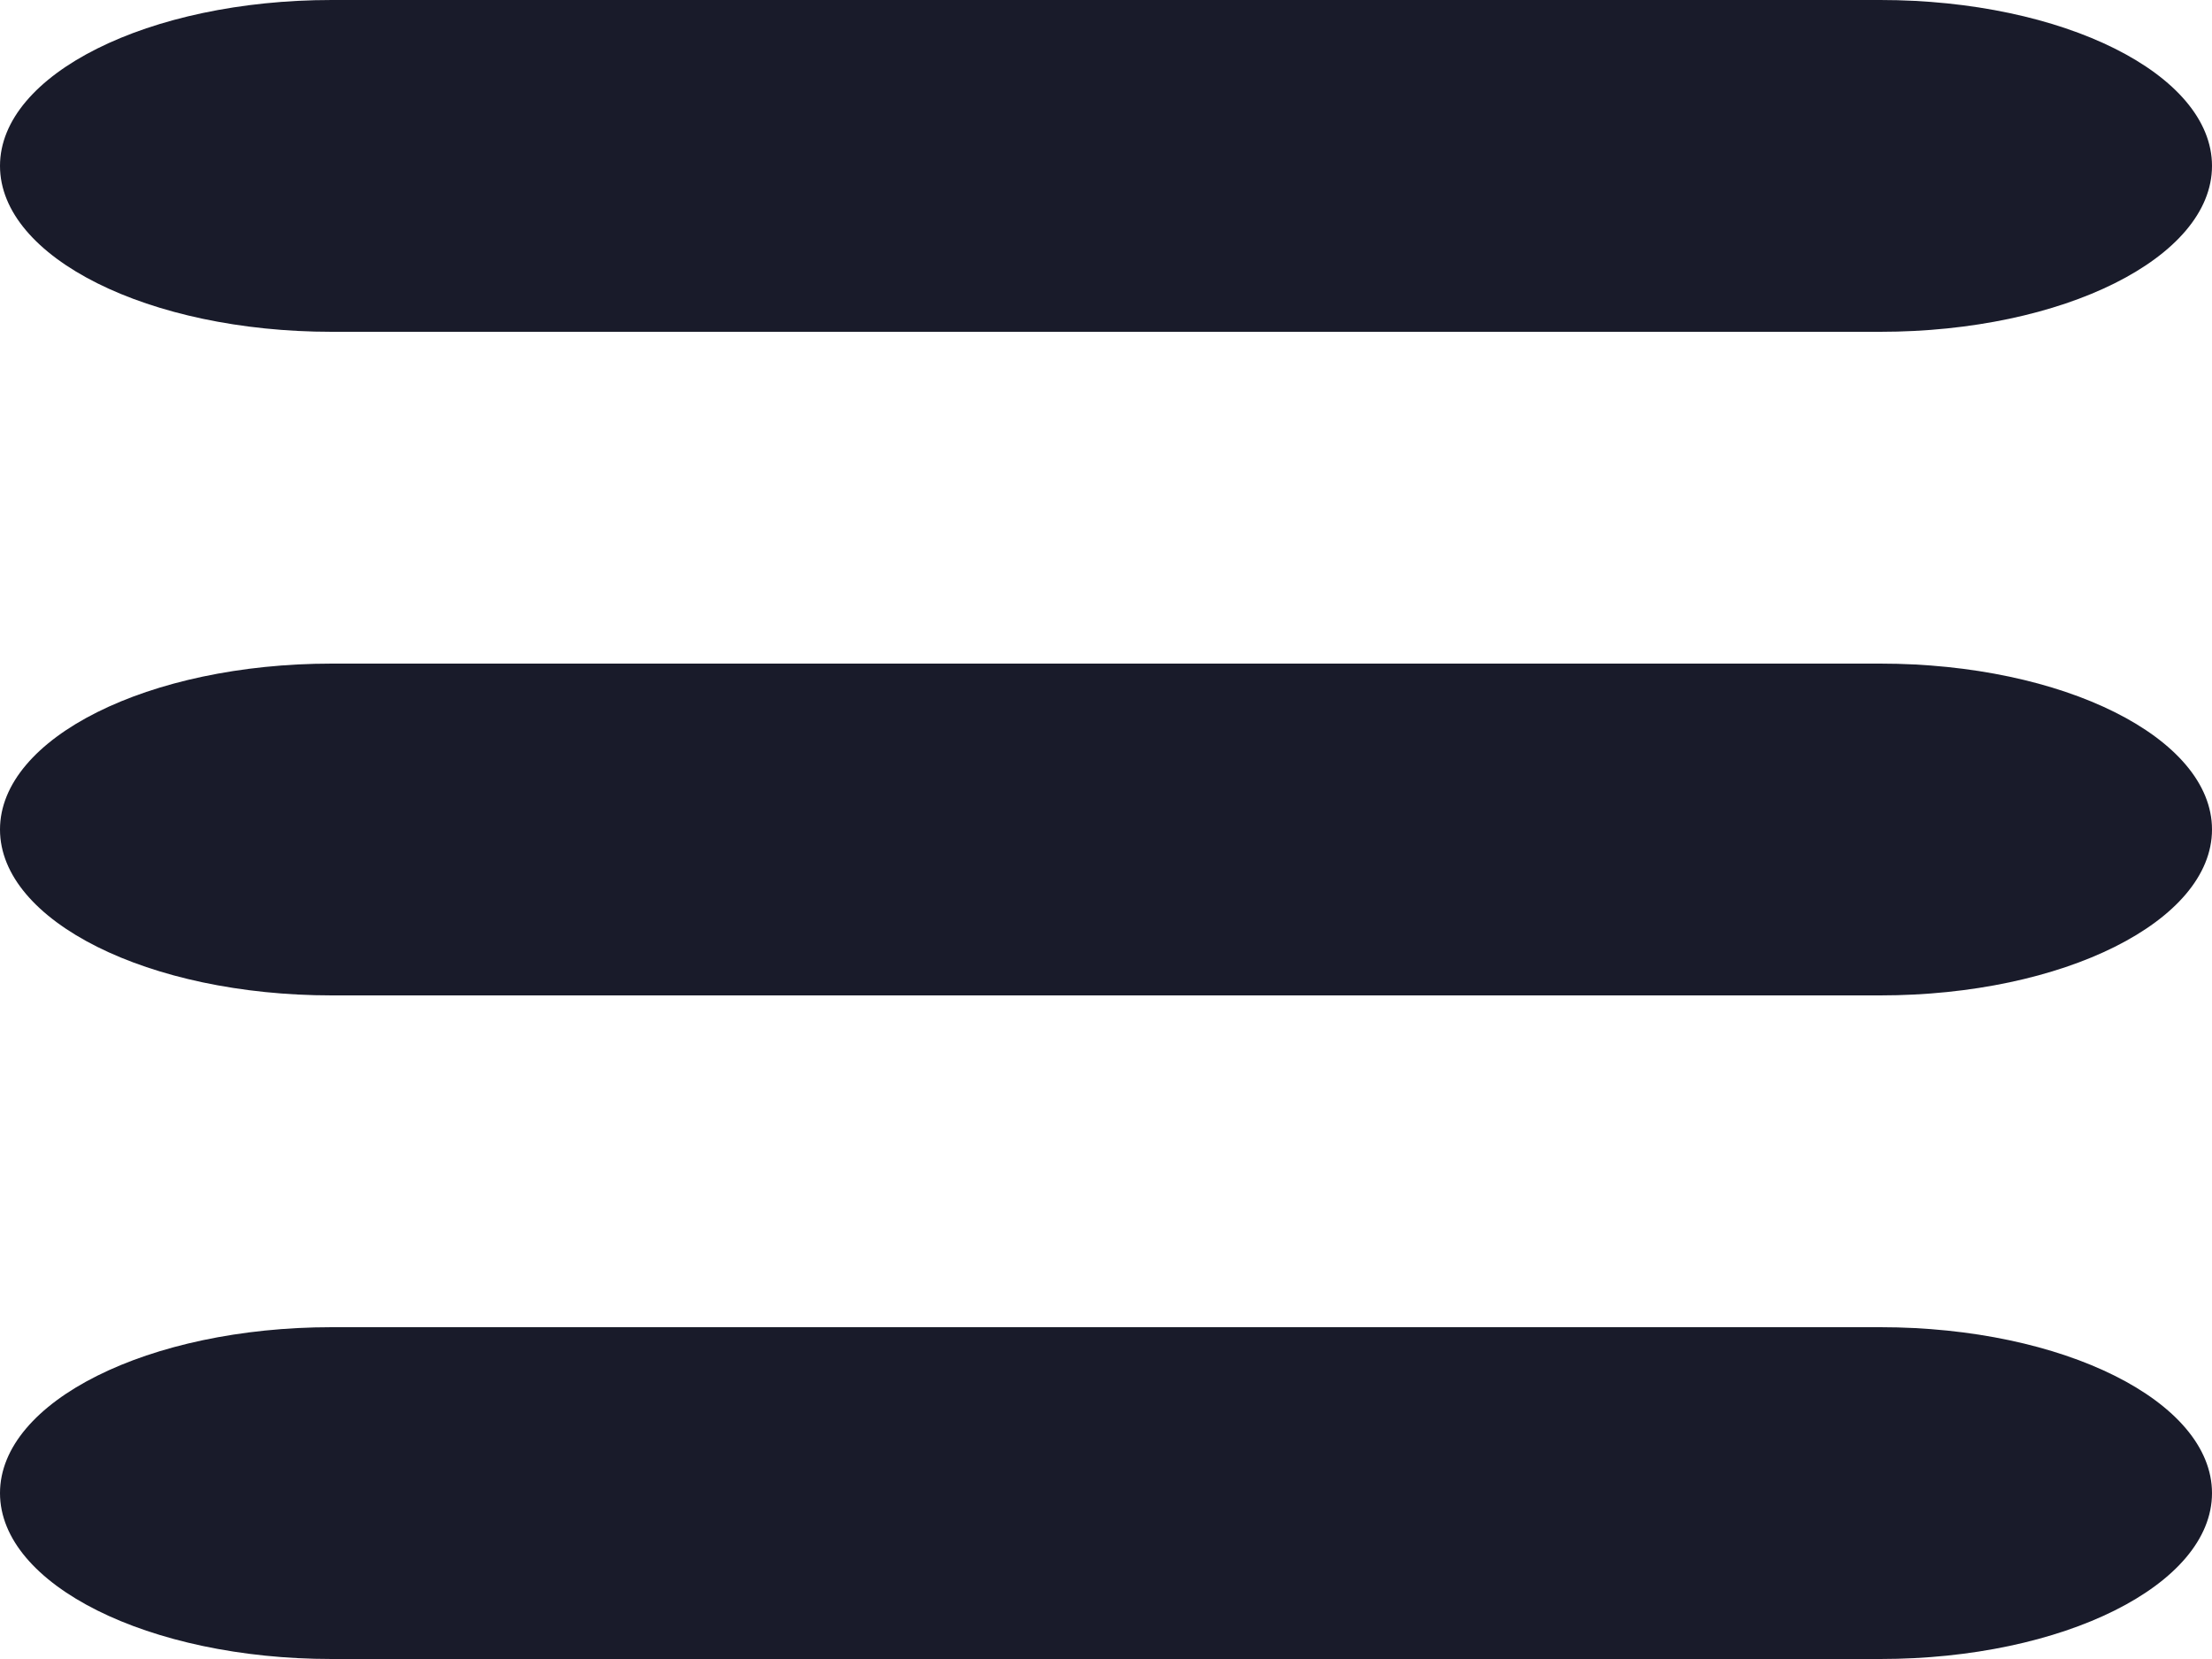
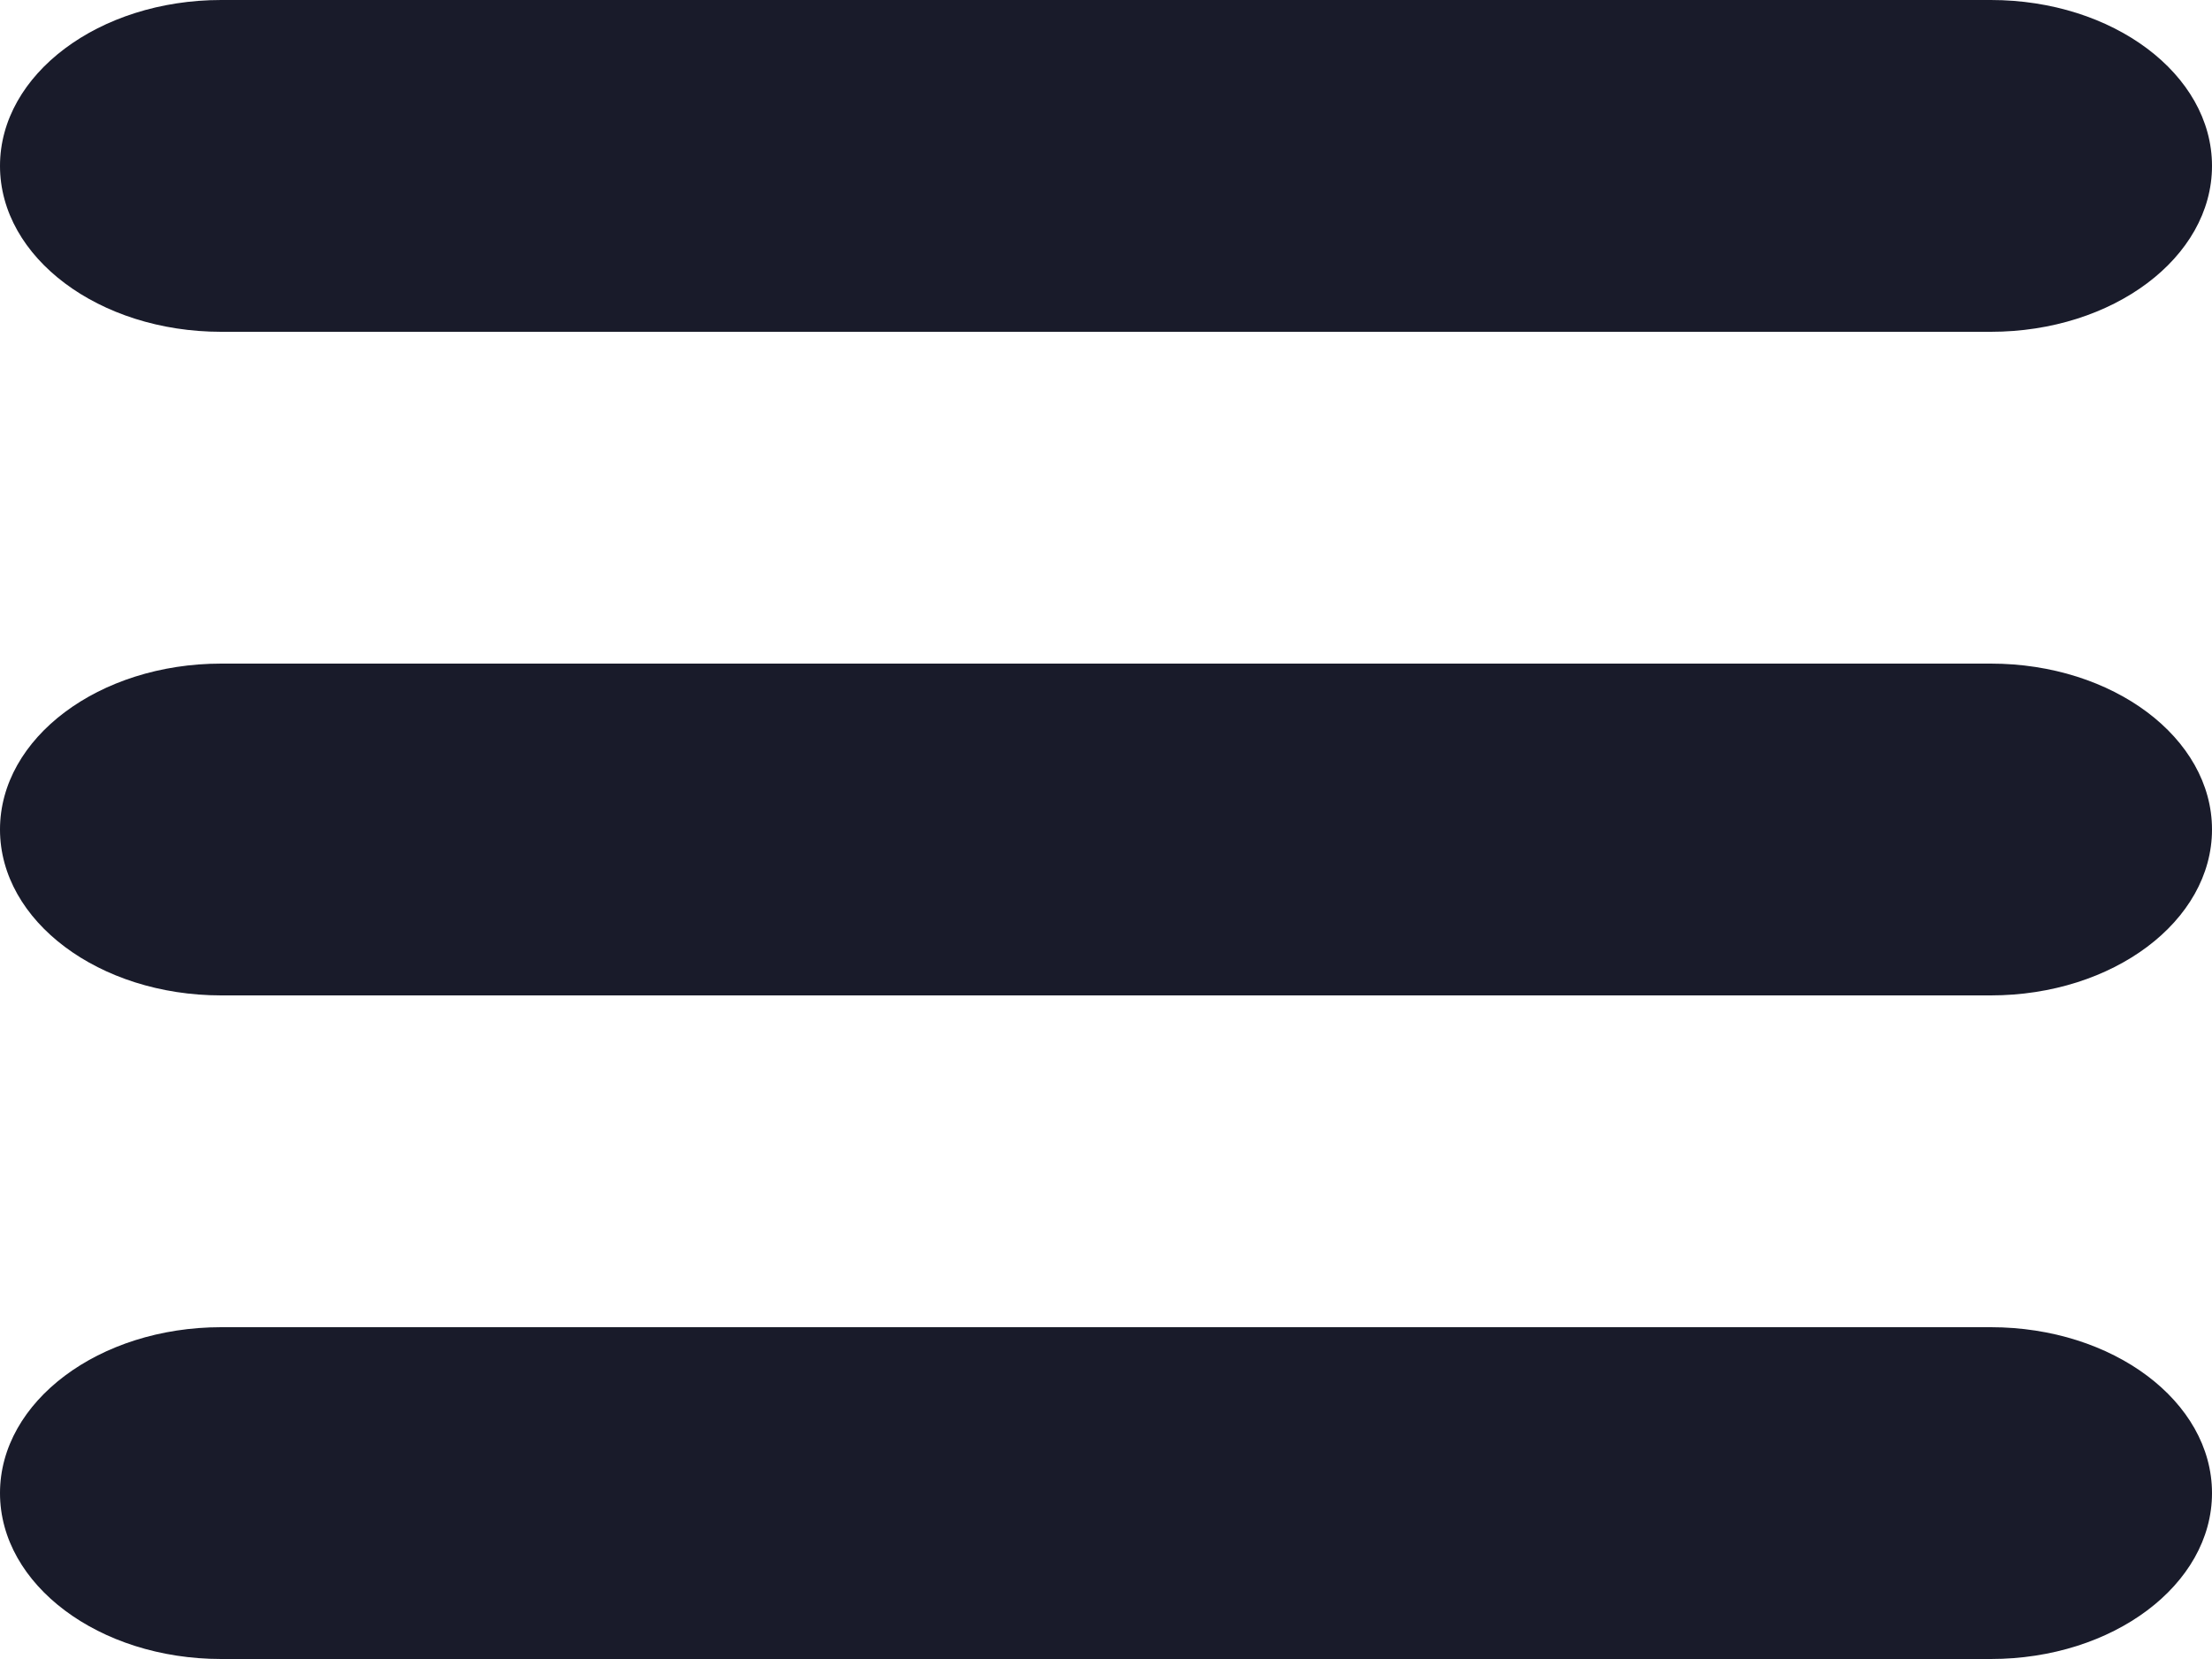
<svg xmlns="http://www.w3.org/2000/svg" width="20px" height="15px" viewBox="0 0 20 15" version="1.1">
  <defs />
  <g id="Page-1" stroke="none" stroke-width="1" fill="none" fill-rule="evenodd">
    <g id="Group" fill="#191B2A">
-       <rect id="Rectangle-1" x="0" y="0" width="20" height="3" rx="3" />
-       <rect id="Rectangle-1" x="0" y="6" width="20" height="3" rx="3" />
-       <rect id="Rectangle-1" x="0" y="12" width="20" height="3" rx="3" />
+       <rect id="Rectangle-1" x="0" y="0" width="20" height="3" rx="2" />
+       <rect id="Rectangle-1" x="0" y="6" width="20" height="3" rx="2" />
+       <rect id="Rectangle-1" x="0" y="12" width="20" height="3" rx="2" />
    </g>
  </g>
</svg>
